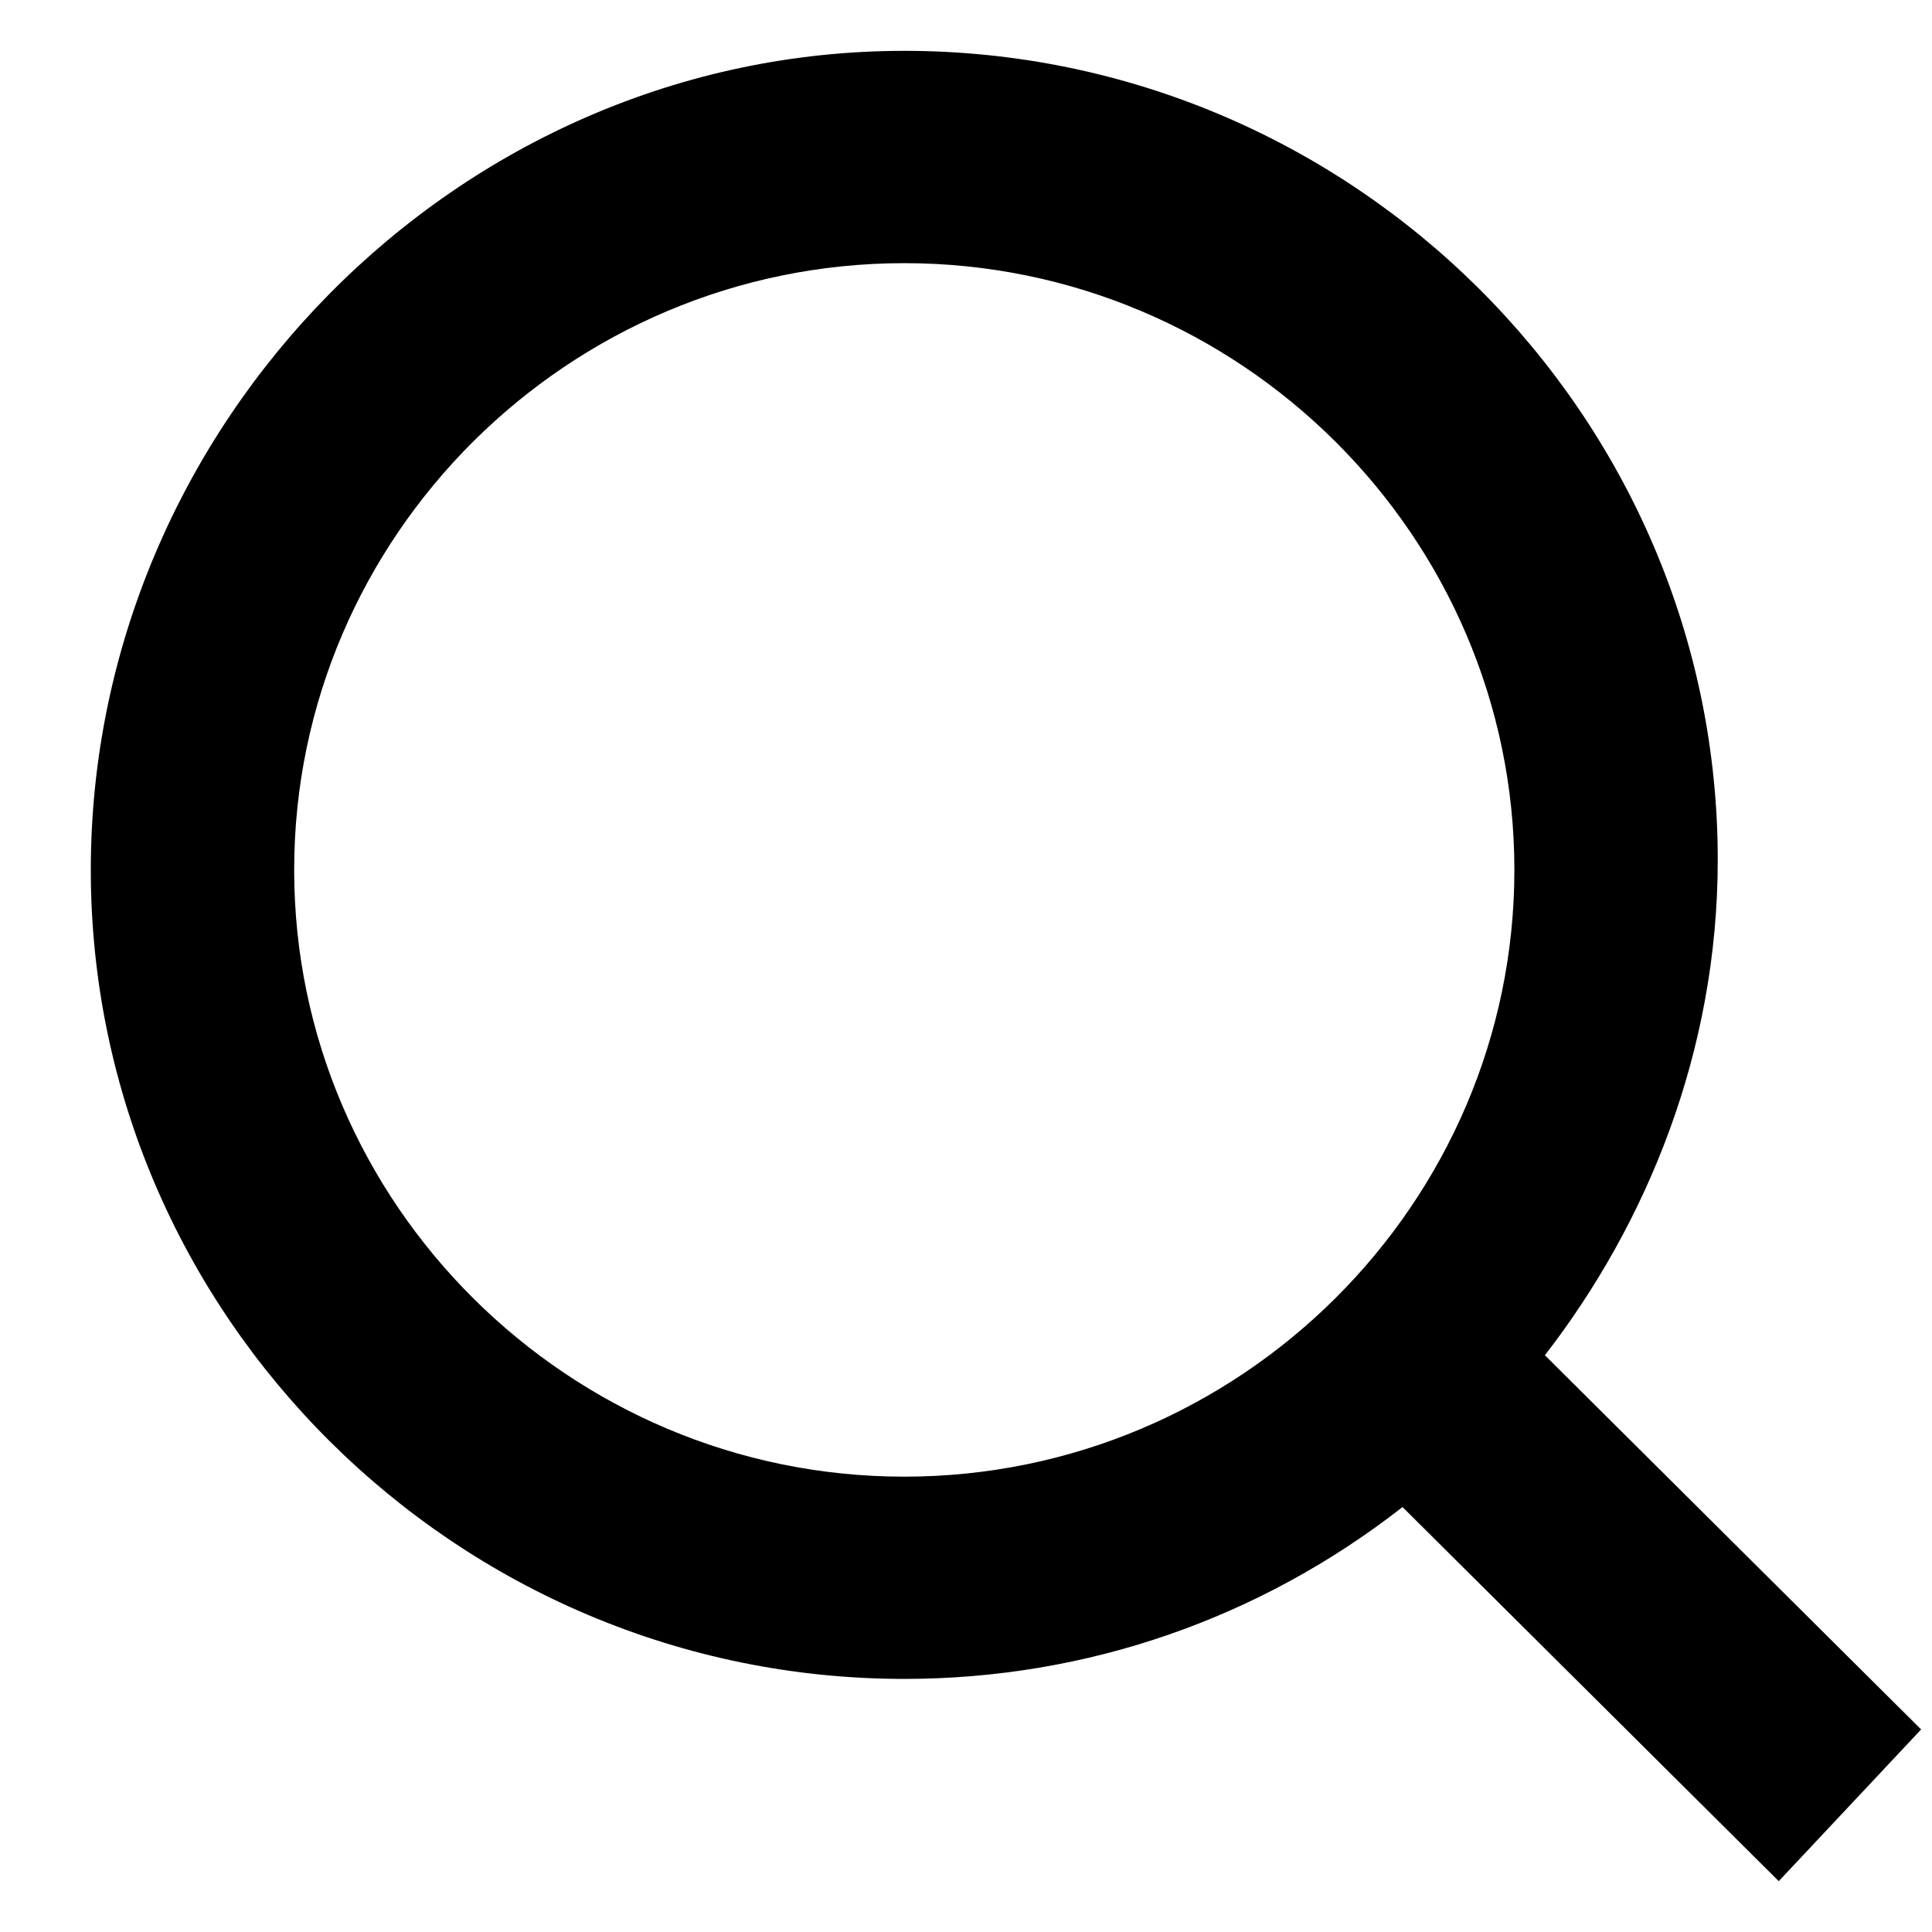
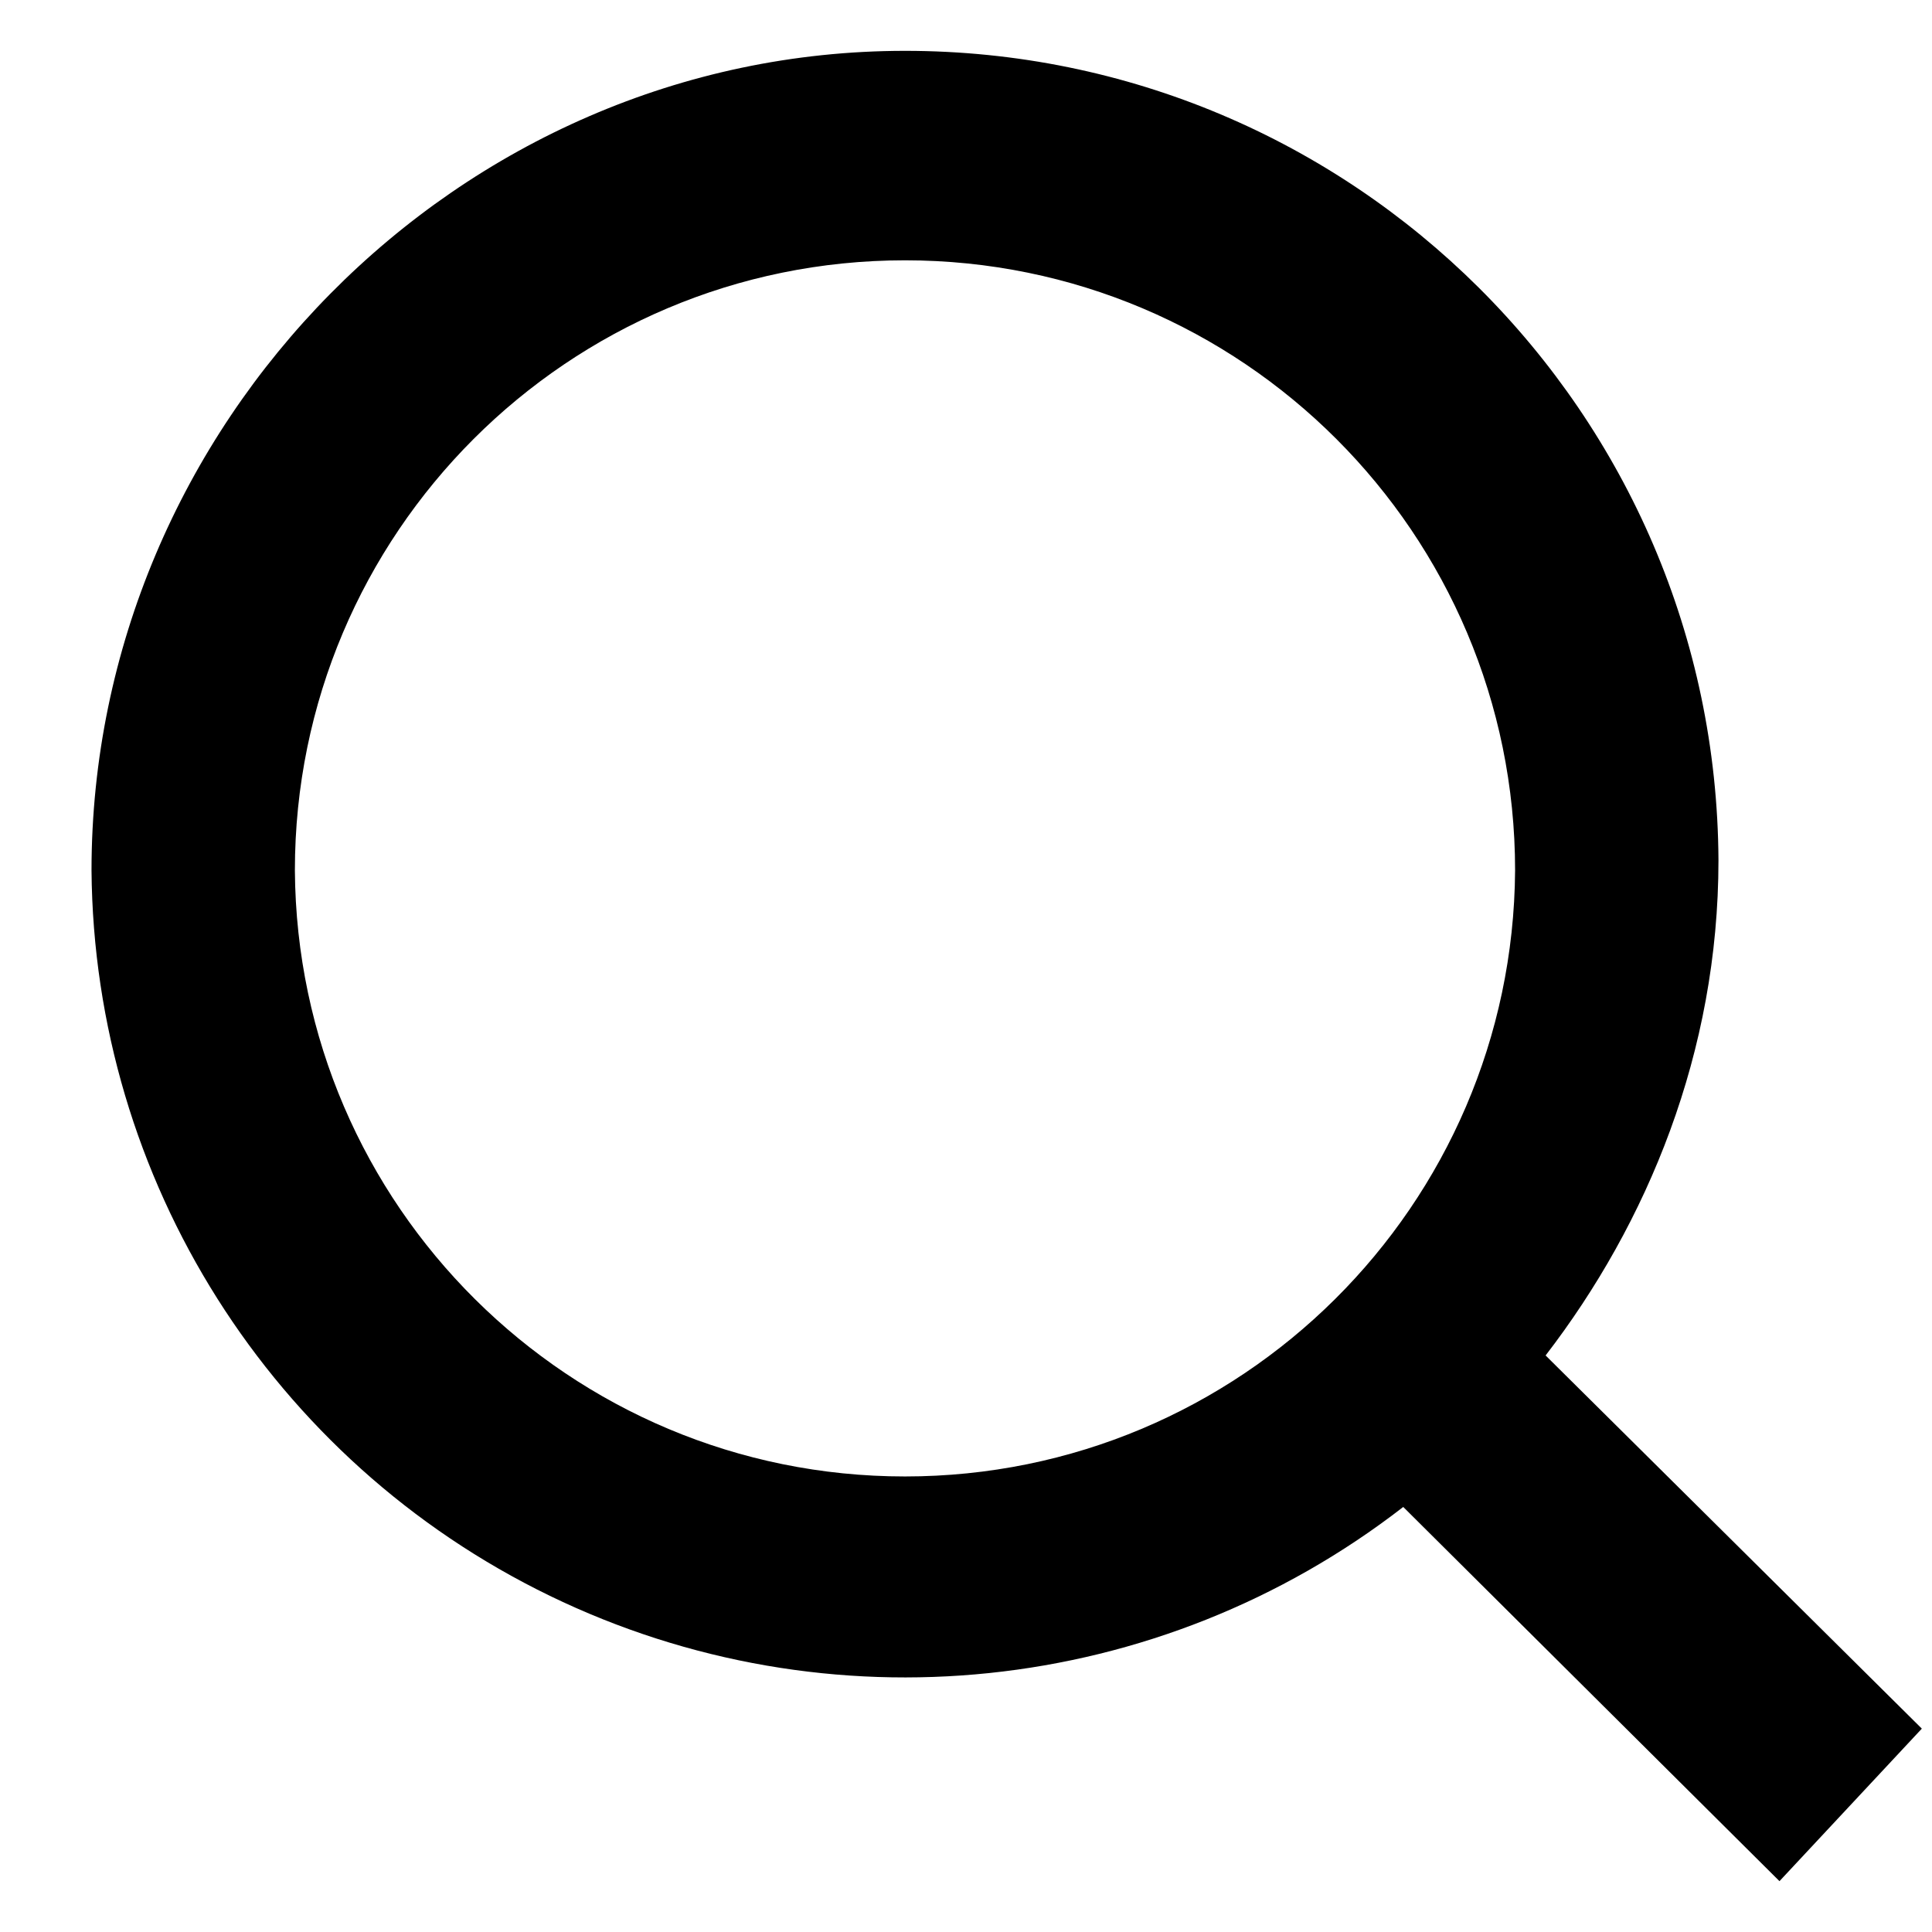
- <svg xmlns="http://www.w3.org/2000/svg" width="19" height="19" fill="none">
-   <path d="m18.893 17.008-3.7-3.68c1-1.292 1.7-2.983 1.7-4.872 0-4.376-3.6-7.956-8-7.956s-8 3.68-8 8.055c0 4.376 3.6 7.956 8 7.956 1.8 0 3.5-.597 4.9-1.69l3.7 3.679 1.4-1.492Zm-10-2.486c-3.3 0-6-2.685-6-5.967 0-3.282 2.7-5.967 6-5.967s6 2.685 6 5.967c0 3.282-2.7 5.967-6 5.967Z" fill="#000" />
+ <svg xmlns="http://www.w3.org/2000/svg" width="19" height="19" viewBox="0 0 19 19" fill="none">
+   <path d="m18.9 17-3.7-3.67c1-1.3 1.7-2.98 1.7-4.87A8 8 0 0 0 8.9.5C4.5.5.9 4.18.9 8.56a8 8 0 0 0 12.9 6.26l3.7 3.68 1.4-1.5Zm-10-2.48a6 6 0 0 1-6-5.96 6 6 0 0 1 12 0 6 6 0 0 1-6 5.96Z" fill="#000" />
</svg>
